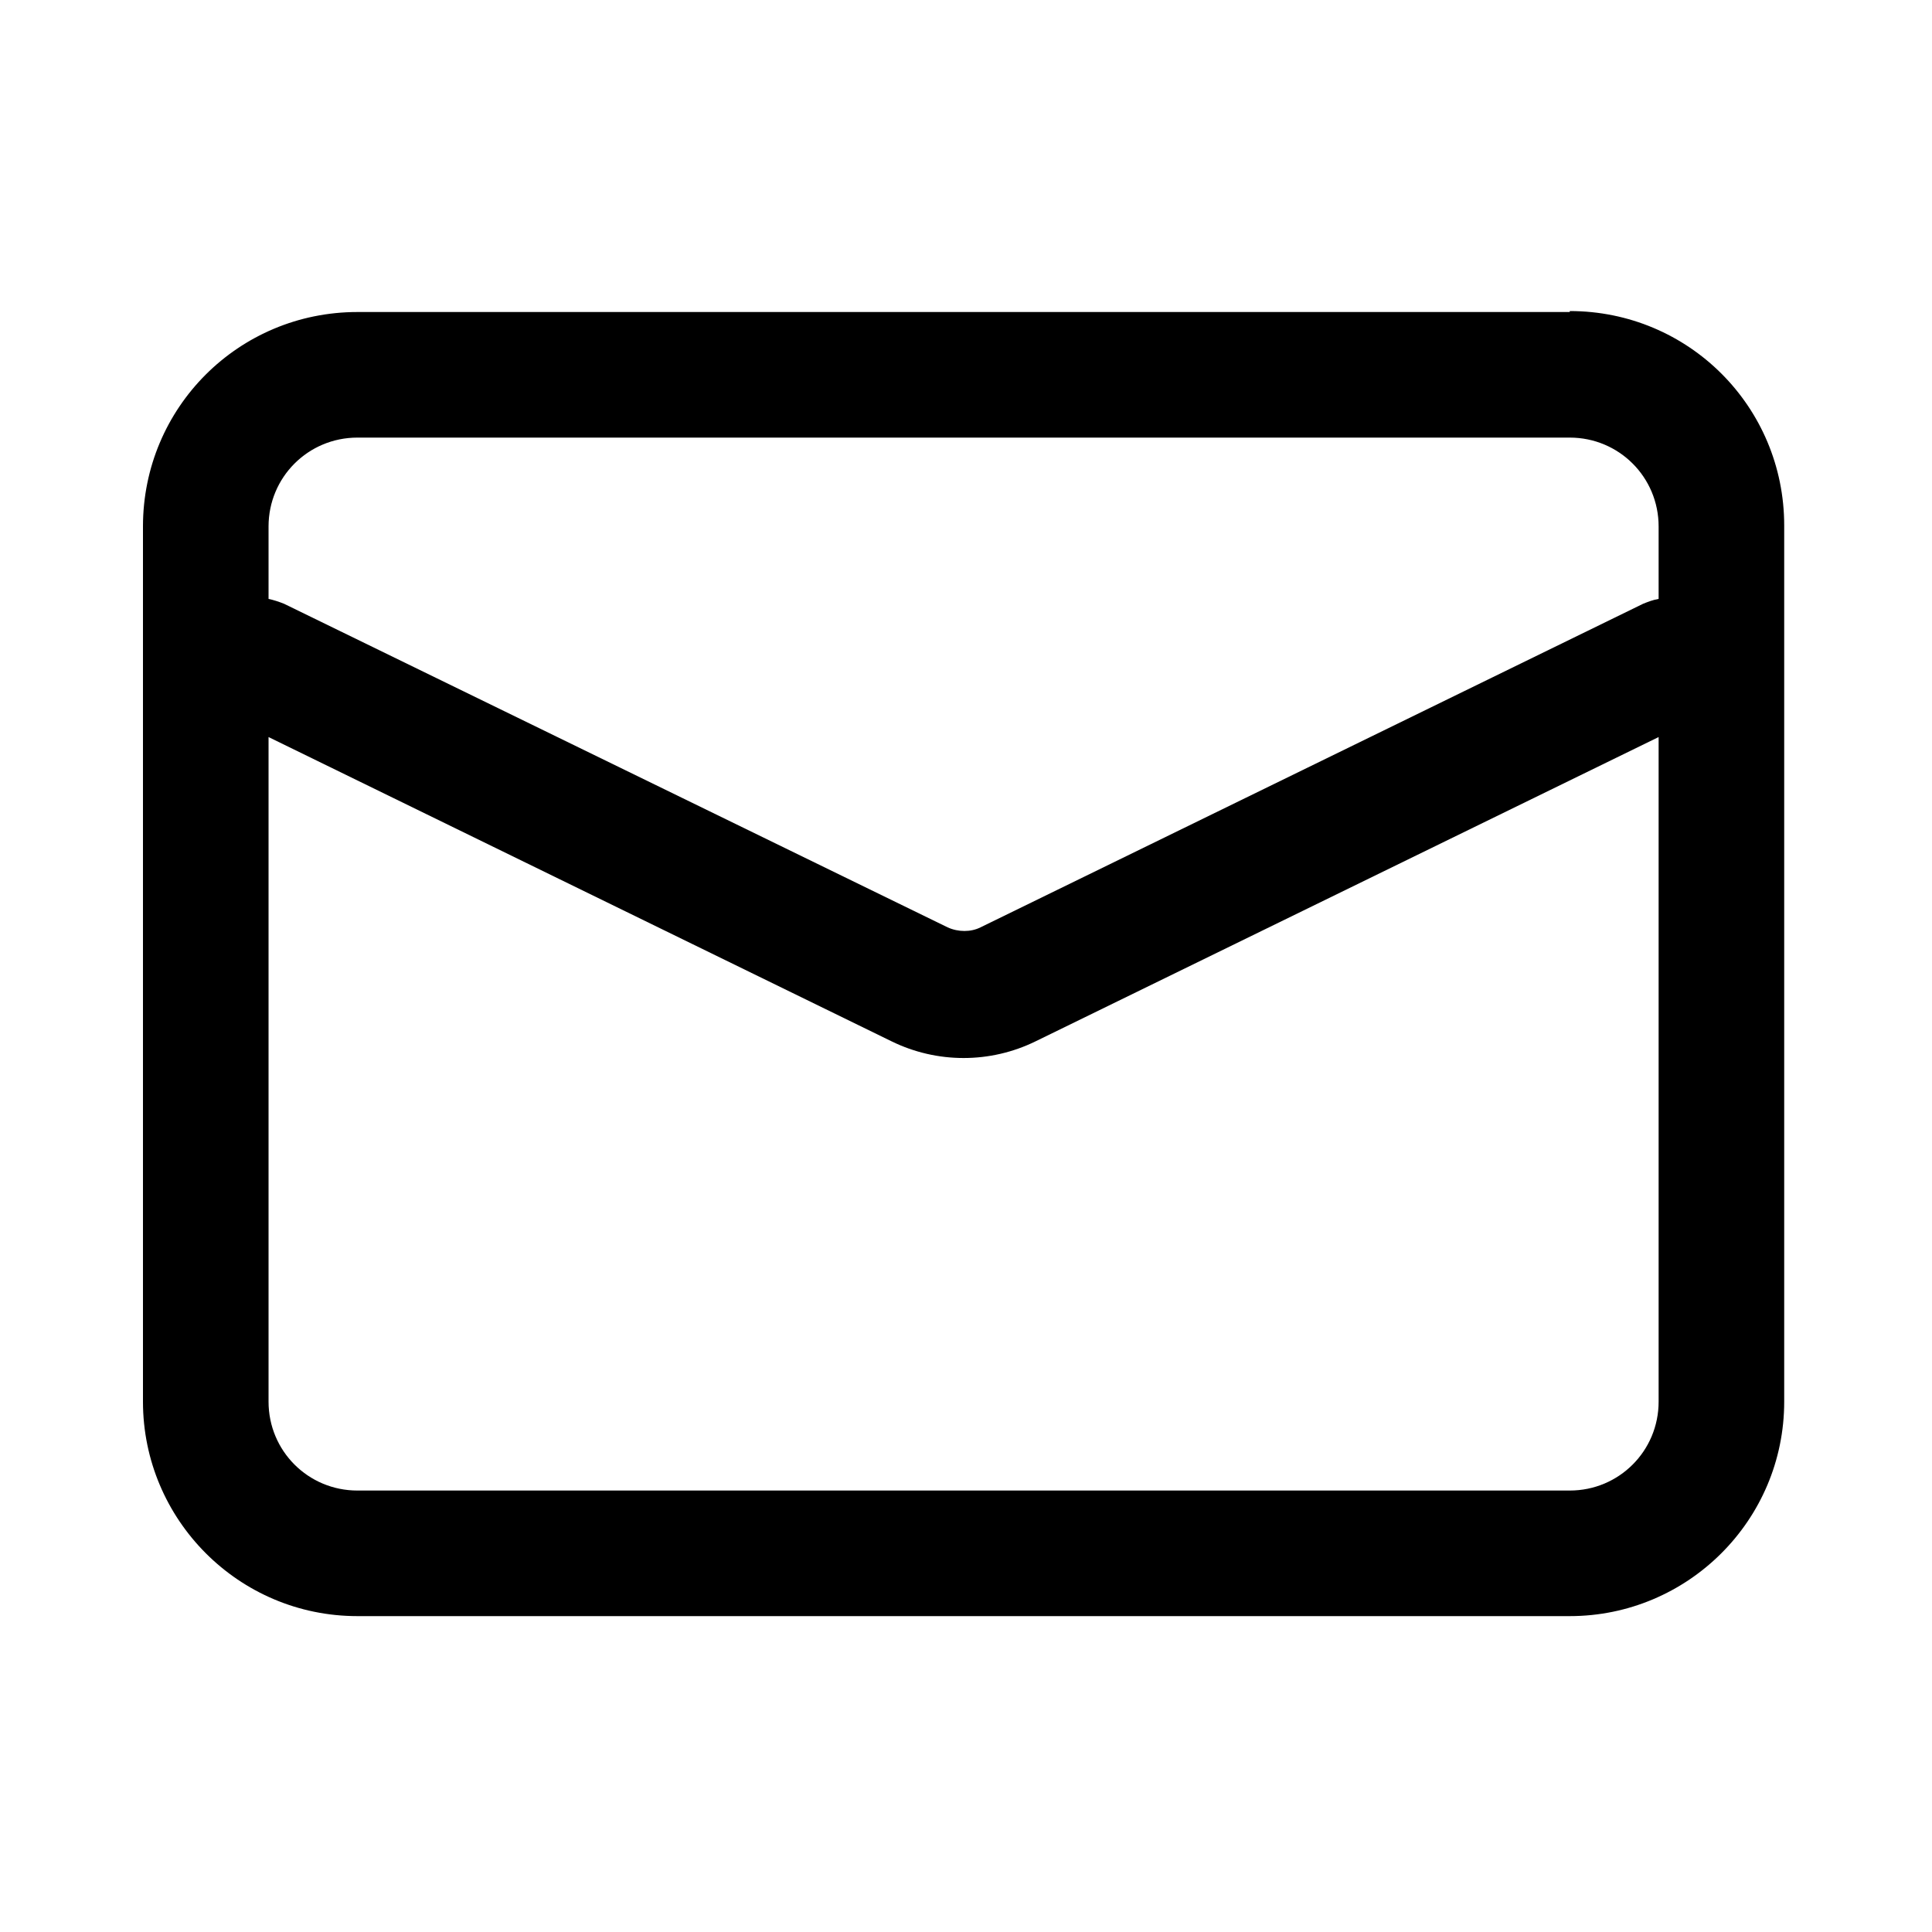
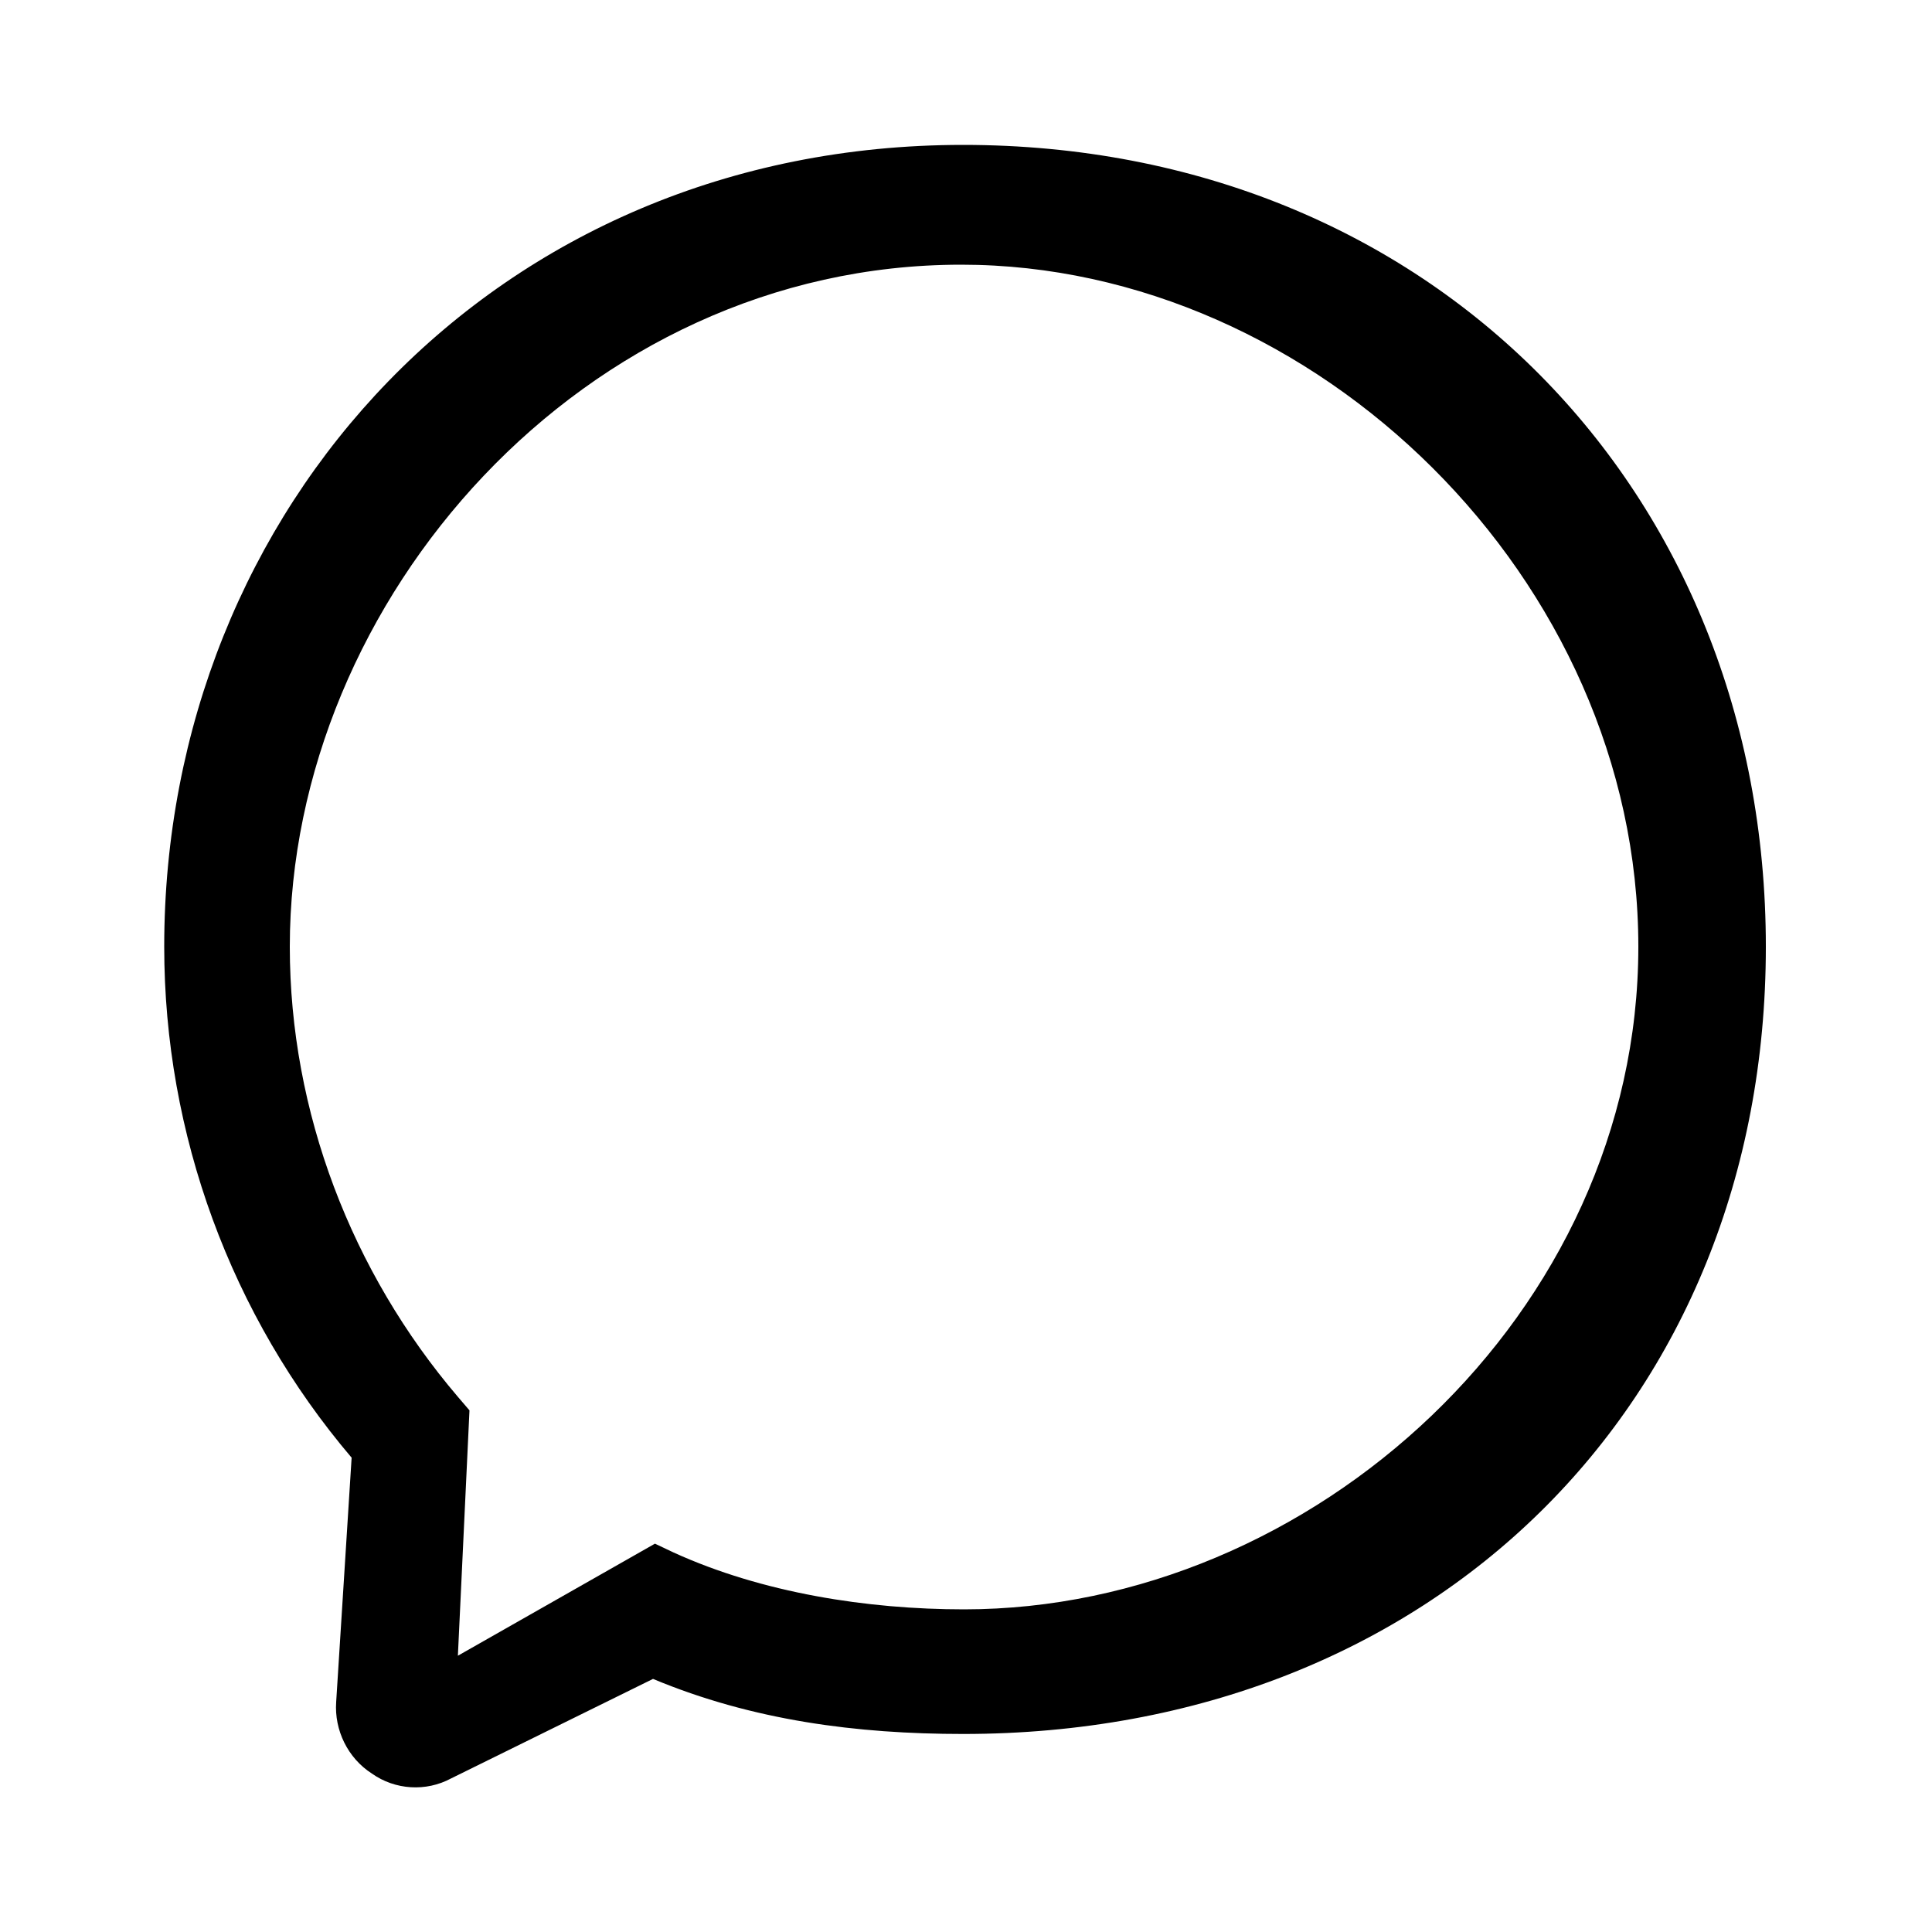
<svg xmlns="http://www.w3.org/2000/svg" version="1.1" id="图层_1" x="0px" y="0px" viewBox="0 0 200 200" style="enable-background:new 0 0 200 200;" xml:space="preserve">
-   <g id="页面-1">
-     <g id="首页1" transform="translate(-224, -840)">
-       <g id="邮箱" transform="translate(224, 840)">
-         <path id="形状结合" d="M162.5,32.2c12.3,0,22.2,9.9,22.2,22.2v90.7c0,12.3-10,22.2-22.2,22.2H37c-12.3,0-22.2-10-22.2-22.2     V54.5c0-12.3,9.9-22.2,22.2-22.2H162.5z M171.7,76.3l-64.5,31.5c-4.7,2.3-10.2,2.3-14.9,0L27.8,76.3l0,68.8     c0,5.1,4.1,9.2,9.2,9.2h125.5c5.1,0,9.2-4.1,9.2-9.2L171.7,76.3z M162.5,45.3H37c-5.1,0-9.2,4.1-9.2,9.2l0,7.5     c0.5,0.1,1.1,0.3,1.6,0.5L98.1,96c1.1,0.5,2.4,0.5,3.4,0l68.6-33.5c0.5-0.2,1-0.4,1.6-0.5l0-7.5     C171.7,49.4,167.6,45.3,162.5,45.3z" />
-       </g>
-     </g>
-   </g>
+   <path d="M99.7,15C51.3,15,17,52.6,17,98c0,19.4,6.9,38.2,19.4,52.9l-1.6,25.3c-0.2,2.9,1.2,5.8,3.7,7.4c2.4,1.7,5.6,1.9,8.2,0.5  l20.9-10.3c10.3,4.3,21.1,5.7,32.1,5.7c48.6,0,83.1-34.2,83.1-81.5C182.8,50.8,148.1,15,99.7,15z M99.8,166.6  c-10,0-20.9-1.7-30.1-5.9l-1.9-0.9l-20.4,11.6l1.2-25.4l-1.2-1.4C36.4,131.7,30,115.1,30,98c0-35.9,30.4-70.6,69.5-70.6  c36.7,0,70.1,32.6,70.1,70.6C169.6,136,135.8,166.6,99.8,166.6z" />
</svg>
